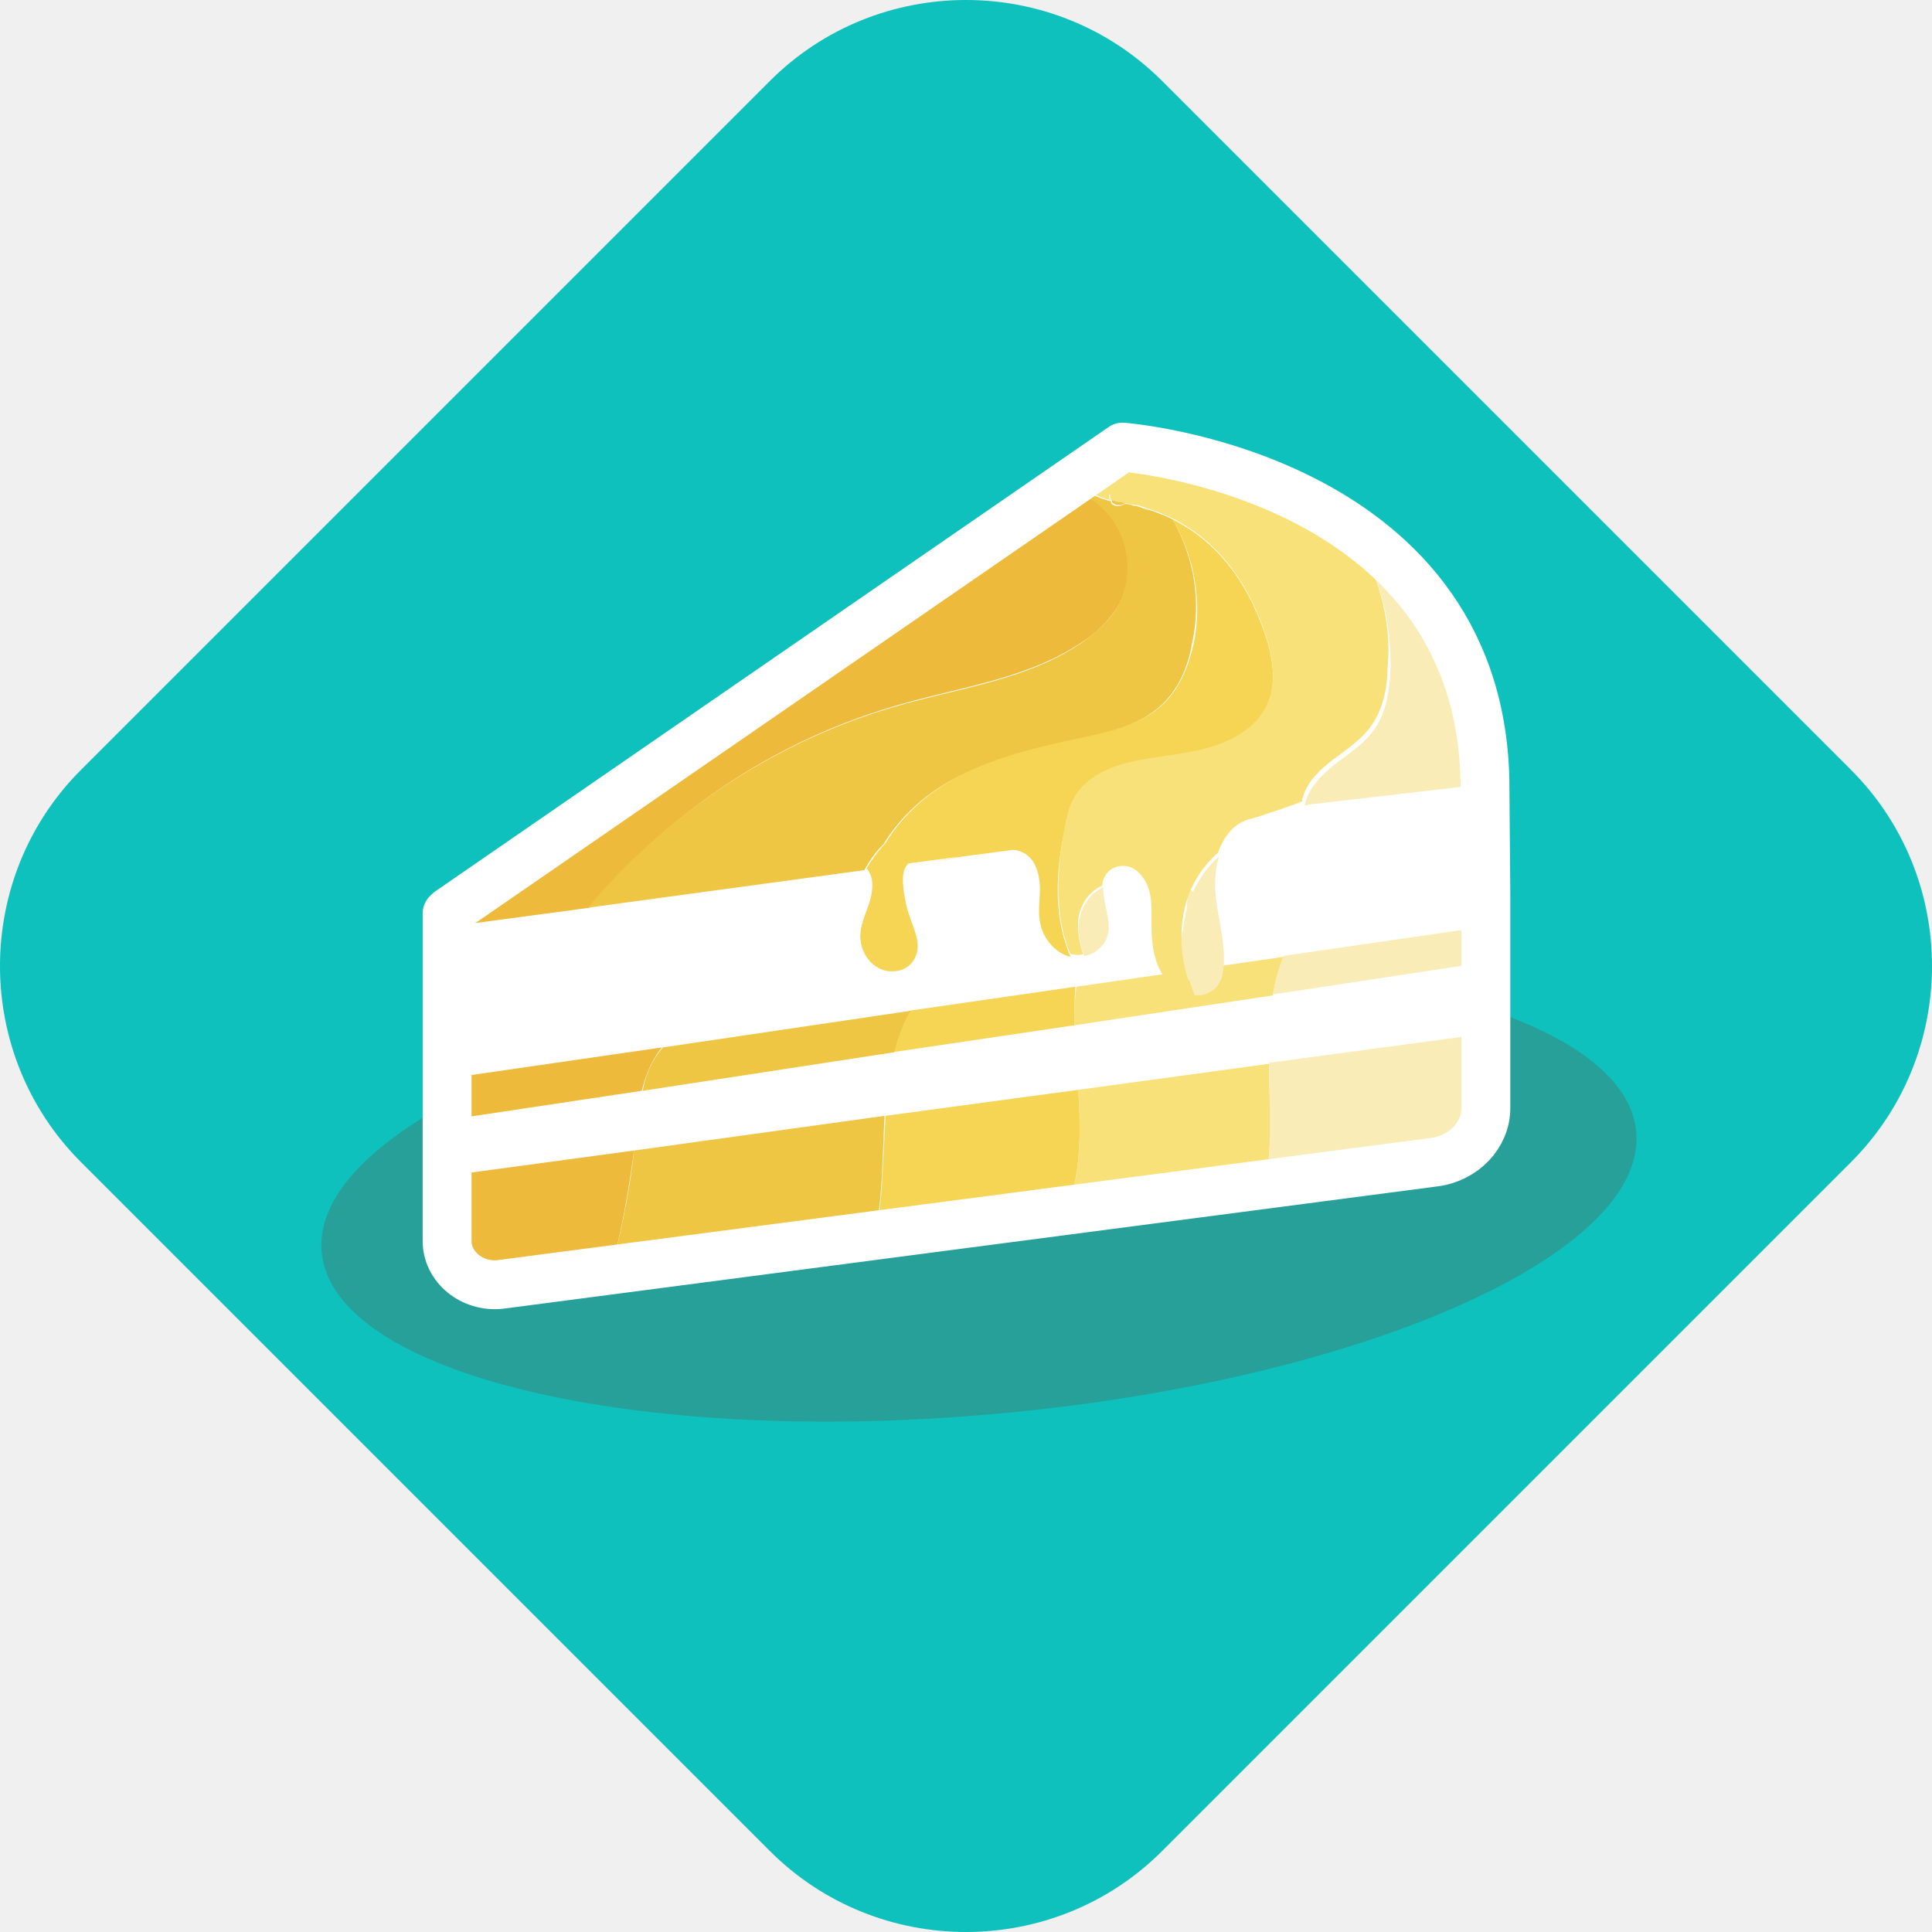
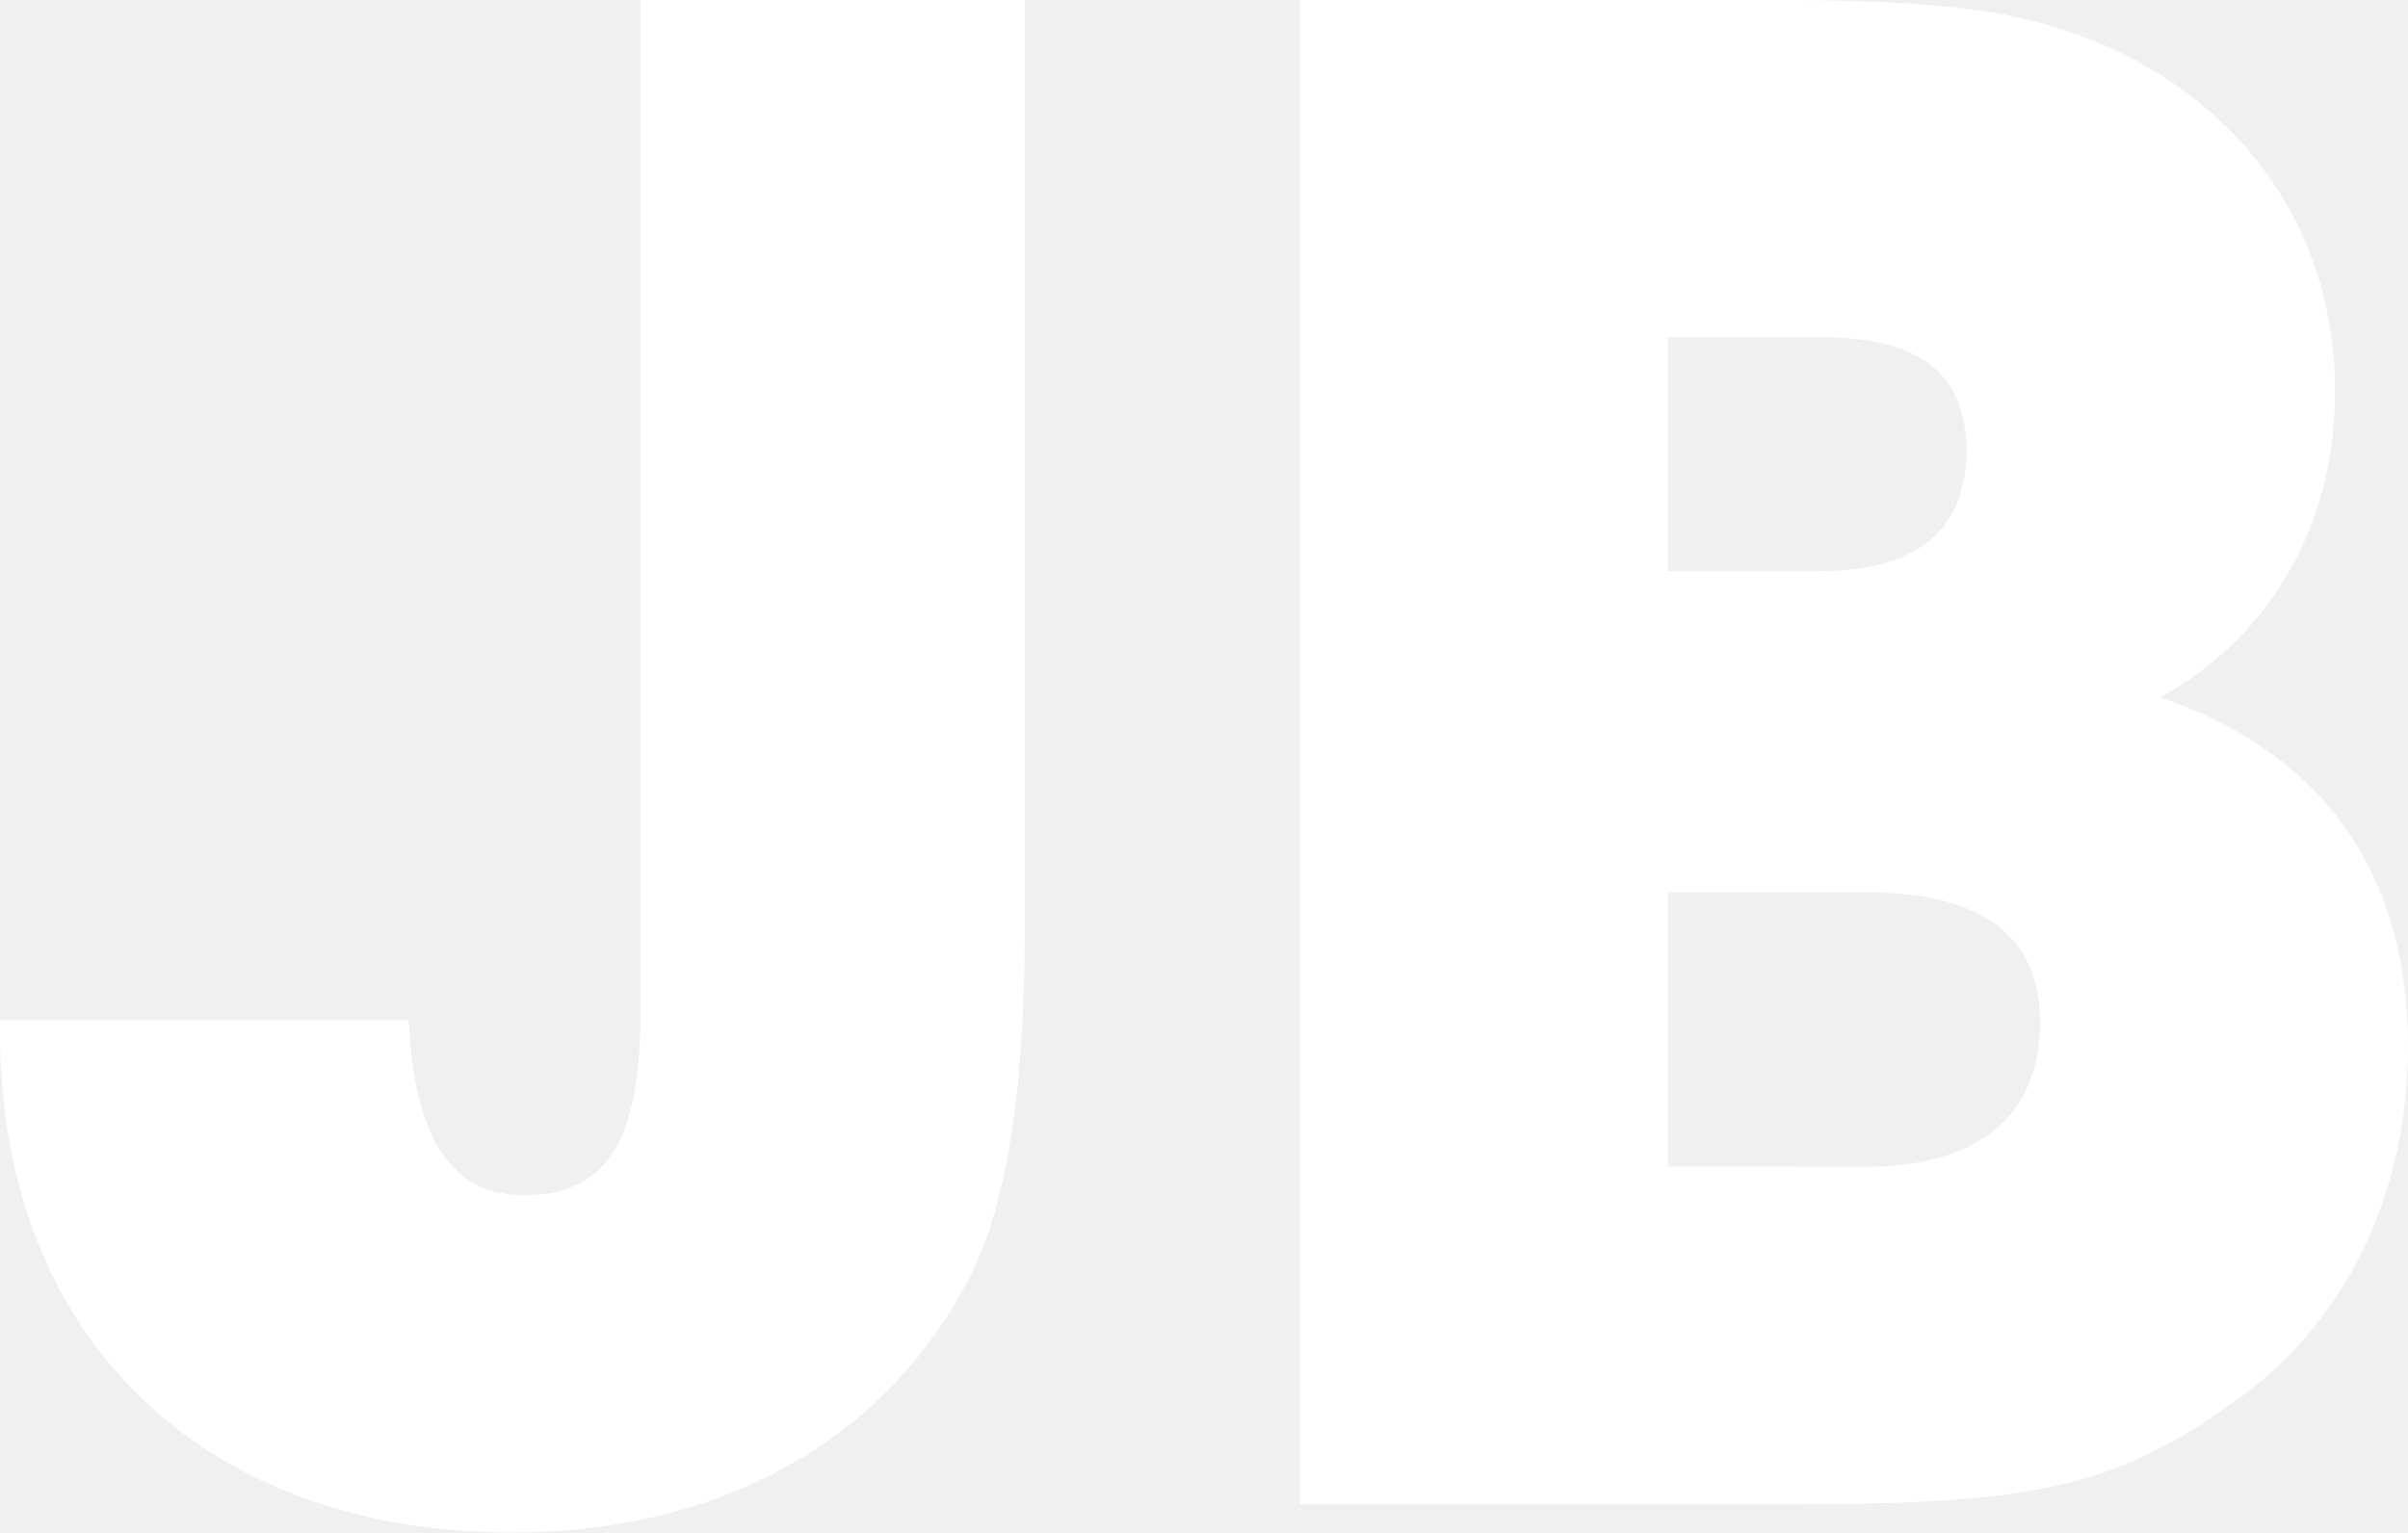
- <svg xmlns="http://www.w3.org/2000/svg" version="1.1" id="Layer_1" x="0px" y="0px" viewBox="0 0 200.5 200.5" enable-background="new 0 0 200.5 200.5" xml:space="preserve">
-   <path fill="#0EC1BC" d="M192.1,120.6l-71.5,71.5c-11.2,11.2-29.5,11.2-40.7,0L8.4,120.6c-11.2-11.2-11.2-29.5,0-40.7L79.9,8.4  c11.2-11.2,29.5-11.2,40.7,0l71.5,71.5C203.3,91.1,203.3,109.4,192.1,120.6z" />
-   <ellipse transform="matrix(0.9958 -9.115107e-02 9.115107e-02 0.9958 -10.8562 9.7731)" fill="#27A09A" cx="101.6" cy="123.7" rx="68.5" ry="23.1" />
-   <g>
-     <path fill="#FFFFFF" d="M153.4,80.8c-0.8-30.3-37.1-32.9-37.1-32.9L47.3,94l0,0l-0.2,0.2l0,1.8l0-1.8v11.2v7.4v3.9v5.3v4.8   c0,2.6,2.6,4.6,5.4,4.3l95.7-12.2c3-0.4,5.2-2.7,5.2-5.4v-4.7V102v-3.4v-6.4L153.4,80.8L153.4,80.8z" />
-     <g>
-       <path fill="#F9E17A" d="M131.7,110.4l-19.8,2.7c0.2,3.3,0.3,6.6-0.4,9.8c-0.1,0.3-0.1,0.5-0.2,0.8l20.3-2.9    c0.2-1.5,0.2-3.1,0.2-4.6C131.8,114.2,131.7,112.3,131.7,110.4z" />
-       <path fill="#F6D555" d="M111.9,113.1l-20,2.7c-0.2,3.6-0.3,7.2-0.7,10.7l20.1-2.8c0.1-0.3,0.1-0.5,0.2-0.8    C112.2,119.6,112.1,116.4,111.9,113.1z" />
-       <path fill="#EDBA3B" d="M47.3,121.9v5.3c0,2.9,2.5,5.1,5.4,4.7l11.1-1.6c0.9-3.6,1.5-7.2,2-10.9L47.3,121.9z" />
-       <path fill="#EFC643" d="M65.8,119.4c-0.4,3.7-1.1,7.3-2,10.9l27.3-3.8c0.5-3.5,0.5-7.1,0.7-10.7L65.8,119.4z" />
-       <path fill="#F9ECB7" d="M131.8,116.1c0,1.5,0,3.1-0.2,4.6l16.4-2.3c3-0.4,5.2-2.9,5.2-5.9v-5.1l-21.5,2.9    C131.7,112.3,131.8,114.2,131.8,116.1z" />
-       <path fill="#F9E17A" d="M111.5,106.4l20.6-3.1c0.2-1.4,0.6-2.7,1.1-4l-21.5,3.1C111.5,103.7,111.5,105,111.5,106.4z" />
-       <path fill="#F9ECB7" d="M132.1,103.2l21.1-3.2v-3.7l-20,2.9C132.7,100.5,132.3,101.9,132.1,103.2z" />
-       <path fill="#EDBA3B" d="M68.6,108.8c0,0,0.1-0.1,0.1-0.1l-21.4,3.1v4.3l19.3-2.9C67,111.6,67.6,110.1,68.6,108.8z" />
-       <path fill="#F6D555" d="M111.5,106.4c0-1.3,0-2.7,0.1-4l-17.3,2.5c-0.8,1.3-1.3,2.8-1.7,4.3L111.5,106.4z" />
-       <path fill="#EFC643" d="M66.7,113.2l26.1-4c0.4-1.5,0.9-3,1.7-4.3l-25.7,3.8c0,0-0.1,0.1-0.1,0.1C67.6,110.1,67,111.6,66.7,113.2z    " />
-       <g>
-         <path fill="none" d="M135.6,83.5l0.1,0C135.7,83.5,135.7,83.5,135.6,83.5z" />
-         <path fill="#F6D555" d="M135.7,83.5l-0.1,0C135.5,83.7,135.7,83.5,135.7,83.5z" />
-         <path fill="#F9ECB7" d="M123.4,92.1c1.2,1.3,1.8,3,2.2,4.7c0.3,1.2,0.5,2.6-0.1,3.7c-0.6,1.1-2.2,1.7-3.1,0.8     c-1-1-0.4-2.6,0.1-3.9c0.7-1.9,0.9-4.1,0.5-6.1" />
-         <path fill="#F9ECB7" d="M112,95.6c-0.2,1.2,0.1,2.4,0.5,3.6c0.6-0.1,1.1-0.3,1.5-0.7c2.1-1.7,0.4-4.4,0.5-6.4     C113.1,92.7,112.2,94.1,112,95.6z" />
-         <path fill="#F9ECB7" d="M123.4,93.6c-1.1,3.1-0.7,6.6,0.6,9.7c0.3,0,0.7,0,1-0.1c1.6-0.5,1.9-1.8,2-3c0.2-2.7-0.8-5.4-0.9-8.2     c0-1,0.1-2.1,0.4-3.1C125.1,90.1,124,91.8,123.4,93.6z" />
-         <path fill="#F9ECB7" d="M139.9,54.5c3,4.4,4.6,9.7,4.4,15.1c-0.1,2.3-0.5,4.6-1.9,6.4c-1.1,1.4-2.7,2.4-4.1,3.5     c-1.3,1.1-2.6,2.4-2.9,4.1c0.1,0,0.2-0.1,0.3-0.1c0.1,0,0.1,0,0.1,0l15.5-1.8c1-0.1,1.8-1,1.7-2     C152.2,67.5,146.6,59.6,139.9,54.5z" />
-         <path fill="#F6D555" d="M131.2,65.6c-1.9-5.5-5-9.4-9.5-11.7c2.2,3.8,3.1,8.4,2.2,12.8c-0.5,2.3-1.4,4.6-3.1,6.3     c-2.4,2.3-5.8,2.9-9,3.6c-4.7,1-9.5,2.1-13.6,4.7c-2.5,1.5-4.8,3.7-6.3,6.2c0,0,0,0,0,0c-0.1,0.1-0.1,0.1-0.2,0.2     c-0.7,0.8-1.3,1.6-1.8,2.5l0.1,0c0.7,0.9,0.6,2.1,0.3,3.2c-0.3,1.1-0.9,2.2-1,3.4c-0.2,1.9,1.2,4.1,3.4,4c0.9,0,1.8-0.5,2.2-1.3     c0.8-1.4,0-2.9-0.5-4.4c-0.4-1.1-0.6-2.3-0.7-3.5c0-0.7,0-1.5,0.6-2c0,0,0,0,0,0l5.3-0.7c-1,0.2-2,0.4-2.9,0.6l3.1-0.6l5.3-0.7     c0.4,0,0.7,0.1,1.1,0.3c1.2,0.6,1.6,2,1.7,3.2c0.1,1.3-0.2,2.6,0,3.8c0.2,1.7,1.5,3.4,3.2,3.8c-0.3-0.7-0.5-1.3-0.7-2     c-1-3.6-0.7-7.5,0.1-11.2c0.2-1.1,0.5-2.2,1-3.1c0.4-0.7,0.9-1.2,1.6-1.7c0.5-0.4,1-0.7,1.5-1c2.8-1.4,6-1.5,9.1-2     c3.1-0.6,6.3-1.9,7.7-4.7C132.6,71,132.1,68.1,131.2,65.6z" />
-         <path fill="none" d="M116.8,52.2C116.8,52.2,116.8,52.2,116.8,52.2c-0.2,0-0.3-0.1-0.5-0.1C116.5,52.2,116.6,52.2,116.8,52.2z" />
-         <path fill="none" d="M117.8,52.5c-0.3-0.1-0.6-0.2-1-0.2c0,0,0,0,0,0C117.1,52.3,117.4,52.4,117.8,52.5z" />
-         <path fill="none" d="M117.9,52.5c0.4,0.1,0.8,0.2,1.2,0.4C118.7,52.7,118.3,52.6,117.9,52.5z" />
-         <path fill="none" d="M119.2,52.9c0.9,0.3,1.7,0.6,2.5,1C120.9,53.5,120.1,53.2,119.2,52.9z" />
-         <path fill="#F9E17A" d="M115.2,51.3c0,0.2,0,0.4,0.1,0.6c0,0,0.1,0,0.1,0c0-0.2,0-0.3,0-0.5C115.3,51.4,115.3,51.3,115.2,51.3z" />
-         <path fill="#F9E17A" d="M139.9,54.5c-10.6-8.2-23.9-9.2-23.9-9.2l-1.2,0.9l-2.5,1.8l-2.5,1.8c1,0.2,1.9,0.4,2.9,0.7     c0.5,0.7,1.4,1.1,2.5,1.4c-0.1-0.2-0.1-0.4-0.1-0.6c0.1,0,0.1,0.1,0.2,0.1c0,0.2,0,0.3,0,0.5c0.3,0.1,0.6,0.1,0.9,0.2     c0.2,0,0.3,0.1,0.5,0.1c0.3,0.1,0.6,0.1,1,0.2c0.1,0,0.1,0,0.2,0c0.4,0.1,0.8,0.2,1.2,0.4c0,0,0,0,0.1,0c0.9,0.3,1.7,0.6,2.5,1     c0,0,0,0,0,0v0c4.5,2.3,7.6,6.2,9.5,11.7c0.9,2.5,1.4,5.4,0.2,7.8c-1.4,2.8-4.6,4.1-7.7,4.7c-3.1,0.6-6.3,0.7-9.1,2     c-1.2,0.6-2.4,1.5-3.1,2.7c-0.6,1-0.8,2.1-1,3.1c-0.7,3.7-1,7.6-0.1,11.2c0.2,0.7,0.4,1.4,0.7,2c0.2,0,0.4,0.1,0.7,0.1     c0.2,0,0.4,0,0.6-0.1c-0.4-1.2-0.6-2.4-0.5-3.6c0.2-1.5,1.1-2.9,2.5-3.5c0-0.6,0.3-1.2,0.8-1.6c0.8-0.6,2-0.6,2.8,0.1     c1.7,1.5,1.5,3.6,1.5,5.5c0,2.3,0.3,4.8,2.1,6.3c0.6,0.5,1.4,0.8,2.2,0.8c-1.3-3-1.6-6.5-0.6-9.7c0.6-1.8,1.7-3.5,3.2-4.8     c0.6-1.7,1.7-3.1,3.3-3.5c0.6-0.1,4.3-1.4,5.4-1.8c0.3-1.7,1.5-3,2.9-4.1c1.4-1.1,3-2.1,4.1-3.5c1.4-1.8,1.9-4.2,1.9-6.4     C144.5,64.3,142.9,58.9,139.9,54.5z" />
-         <path fill="#EFC643" d="M115.4,51.9c0,0.1,0,0.1,0,0.2c0.3,0.4,1,0.4,1.4,0.1c-0.2,0-0.3-0.1-0.5-0.1     C116,52.1,115.7,52,115.4,51.9z" />
-         <path fill="#EFC643" d="M117.8,52.5c0.1,0,0.1,0,0.2,0C117.9,52.5,117.8,52.5,117.8,52.5z" />
-         <polygon fill="#EFC643" points="121.7,53.9 121.7,53.9 121.7,53.9    " />
-         <path fill="#EFC643" d="M119.1,52.9C119.2,52.9,119.2,52.9,119.1,52.9C119.2,52.9,119.2,52.9,119.1,52.9z" />
-         <path fill="#EDBA3B" d="M93.8,73c6.4-1.8,13.2-2.7,18.7-6.5c1.5-1,2.8-2.3,3.7-3.9c1.3-2.5,1.2-5.8-0.3-8.2     c-1.4-2.3-3.9-3.9-6.6-4.2L48.9,94.8c-0.4,0.3-0.2,1,0.4,1l11.9-1.6C69.6,84,81.1,76.5,93.8,73z" />
-         <path fill="#EFC643" d="M121.7,53.9C121.7,53.9,121.7,53.9,121.7,53.9c-0.8-0.4-1.6-0.7-2.5-1c0,0,0,0-0.1,0     c-0.4-0.1-0.8-0.3-1.2-0.4c-0.1,0-0.1,0-0.2,0c-0.3-0.1-0.6-0.2-1-0.2c-0.4,0.3-1.1,0.3-1.4-0.1c0-0.1,0-0.1,0-0.2     c0,0-0.1,0-0.1,0c0,0,0,0.1,0,0.1c0,0,0-0.1,0-0.1c-1.1-0.3-2-0.6-2.5-1.4c-1-0.3-1.9-0.5-2.9-0.7l-0.6,0.4     c2.7,0.3,5.2,1.9,6.6,4.2c1.5,2.5,1.6,5.7,0.3,8.2c-0.8,1.6-2.2,2.8-3.7,3.9c-5.4,3.8-12.3,4.7-18.7,6.5     c-12.7,3.5-24.2,11-32.7,21.1l28.7-3.9c0.5-0.9,1.1-1.8,1.8-2.5c0.1-0.1,0.1-0.1,0.2-0.2c1.5-2.5,3.8-4.7,6.3-6.2     c4.1-2.5,8.9-3.7,13.6-4.7c3.2-0.7,6.6-1.3,9-3.6c1.7-1.6,2.7-3.9,3.1-6.3C124.7,62.4,123.9,57.8,121.7,53.9z" />
-       </g>
-     </g>
-     <path fill="none" stroke="#FFFFFF" stroke-width="5.074" stroke-linecap="round" stroke-linejoin="round" stroke-miterlimit="10" d="   M154.1,80.8c-0.8-31.6-37.6-34.4-37.6-34.4L46.6,94.6l0,0l-0.2,0.2l0,0l0,0v11.7v7.7v4.1v5.5v5c0,2.7,2.6,4.8,5.5,4.5l97-12.7   c3-0.4,5.3-2.8,5.3-5.6v-4.9v-7v-3.5v-6.7L154.1,80.8L154.1,80.8z" />
-   </g>
+ <svg xmlns="http://www.w3.org/2000/svg" id="Layer_1" data-name="Layer 1" viewBox="0 0 198 126.06">
+   <defs>
+     <style>.cls-1{fill:#fff;}</style>
+   </defs>
+   <path class="cls-1" d="M53.67,1.73H85.26v76.4c0,12.54-1.34,21.9-4.18,27.92C75.4,117.92,62.86,127.78,43,127.78c-24.08,0-42-14.88-42-41.29v-.84H34.6c.51,9.86,3.52,14.38,9.54,14.38,6.18,0,9.53-3.68,9.53-15Z" transform="translate(-1 -1.73)" />
+   <path class="cls-1" d="M107.89,125.44V1.73h39.62c8.86,0,15.38.49,19.72,1.5C181.28,6.41,193,17.27,193,34c0,10.54-5,19.89-14.37,25.08C192.15,63.75,199,73.62,199,87.82c0,11.87-5,22.74-14.38,29.26-9.69,6.86-16,8.36-35.61,8.36Zm42.8-76.74c7.85,0,12-3.34,12-9.86s-4-9.36-11.87-9.36h-12.7V48.7Zm3.67,49c8.87,0,14.38-3.84,14.38-11.87,0-7.19-4.85-10.7-14.21-10.7H138.15V97.69Z" transform="translate(-1 -1.73)" />
</svg>
